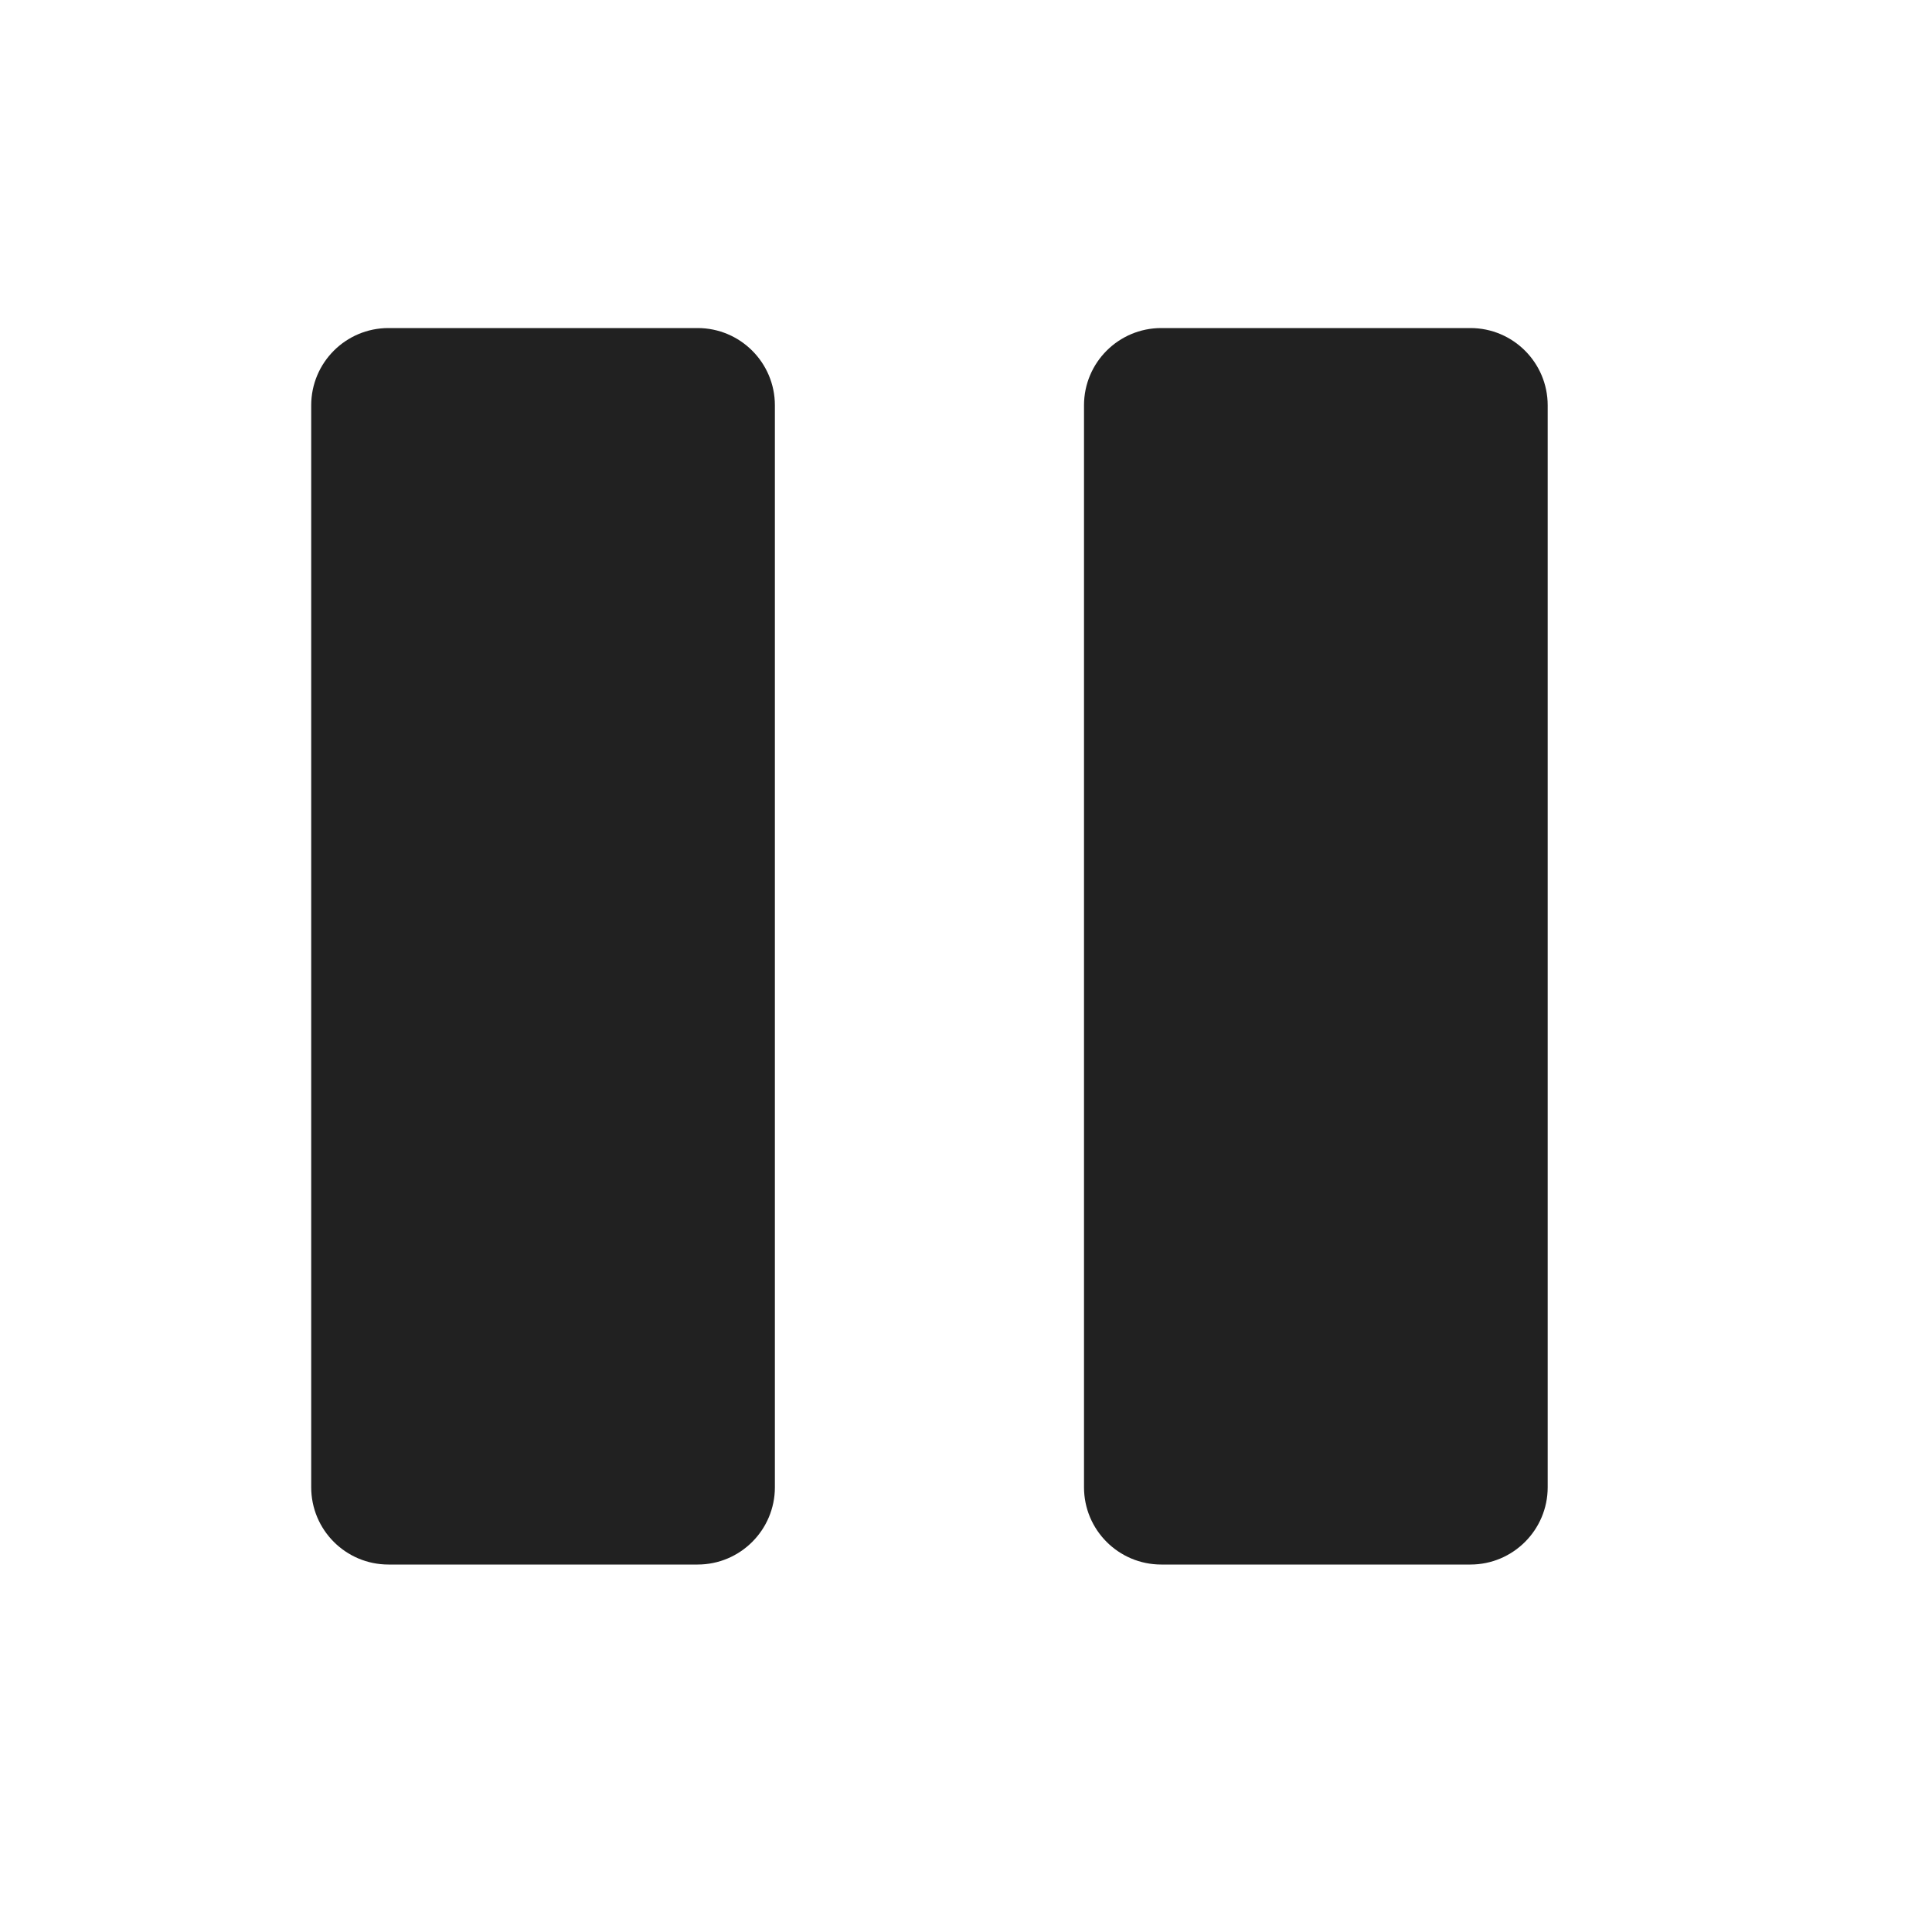
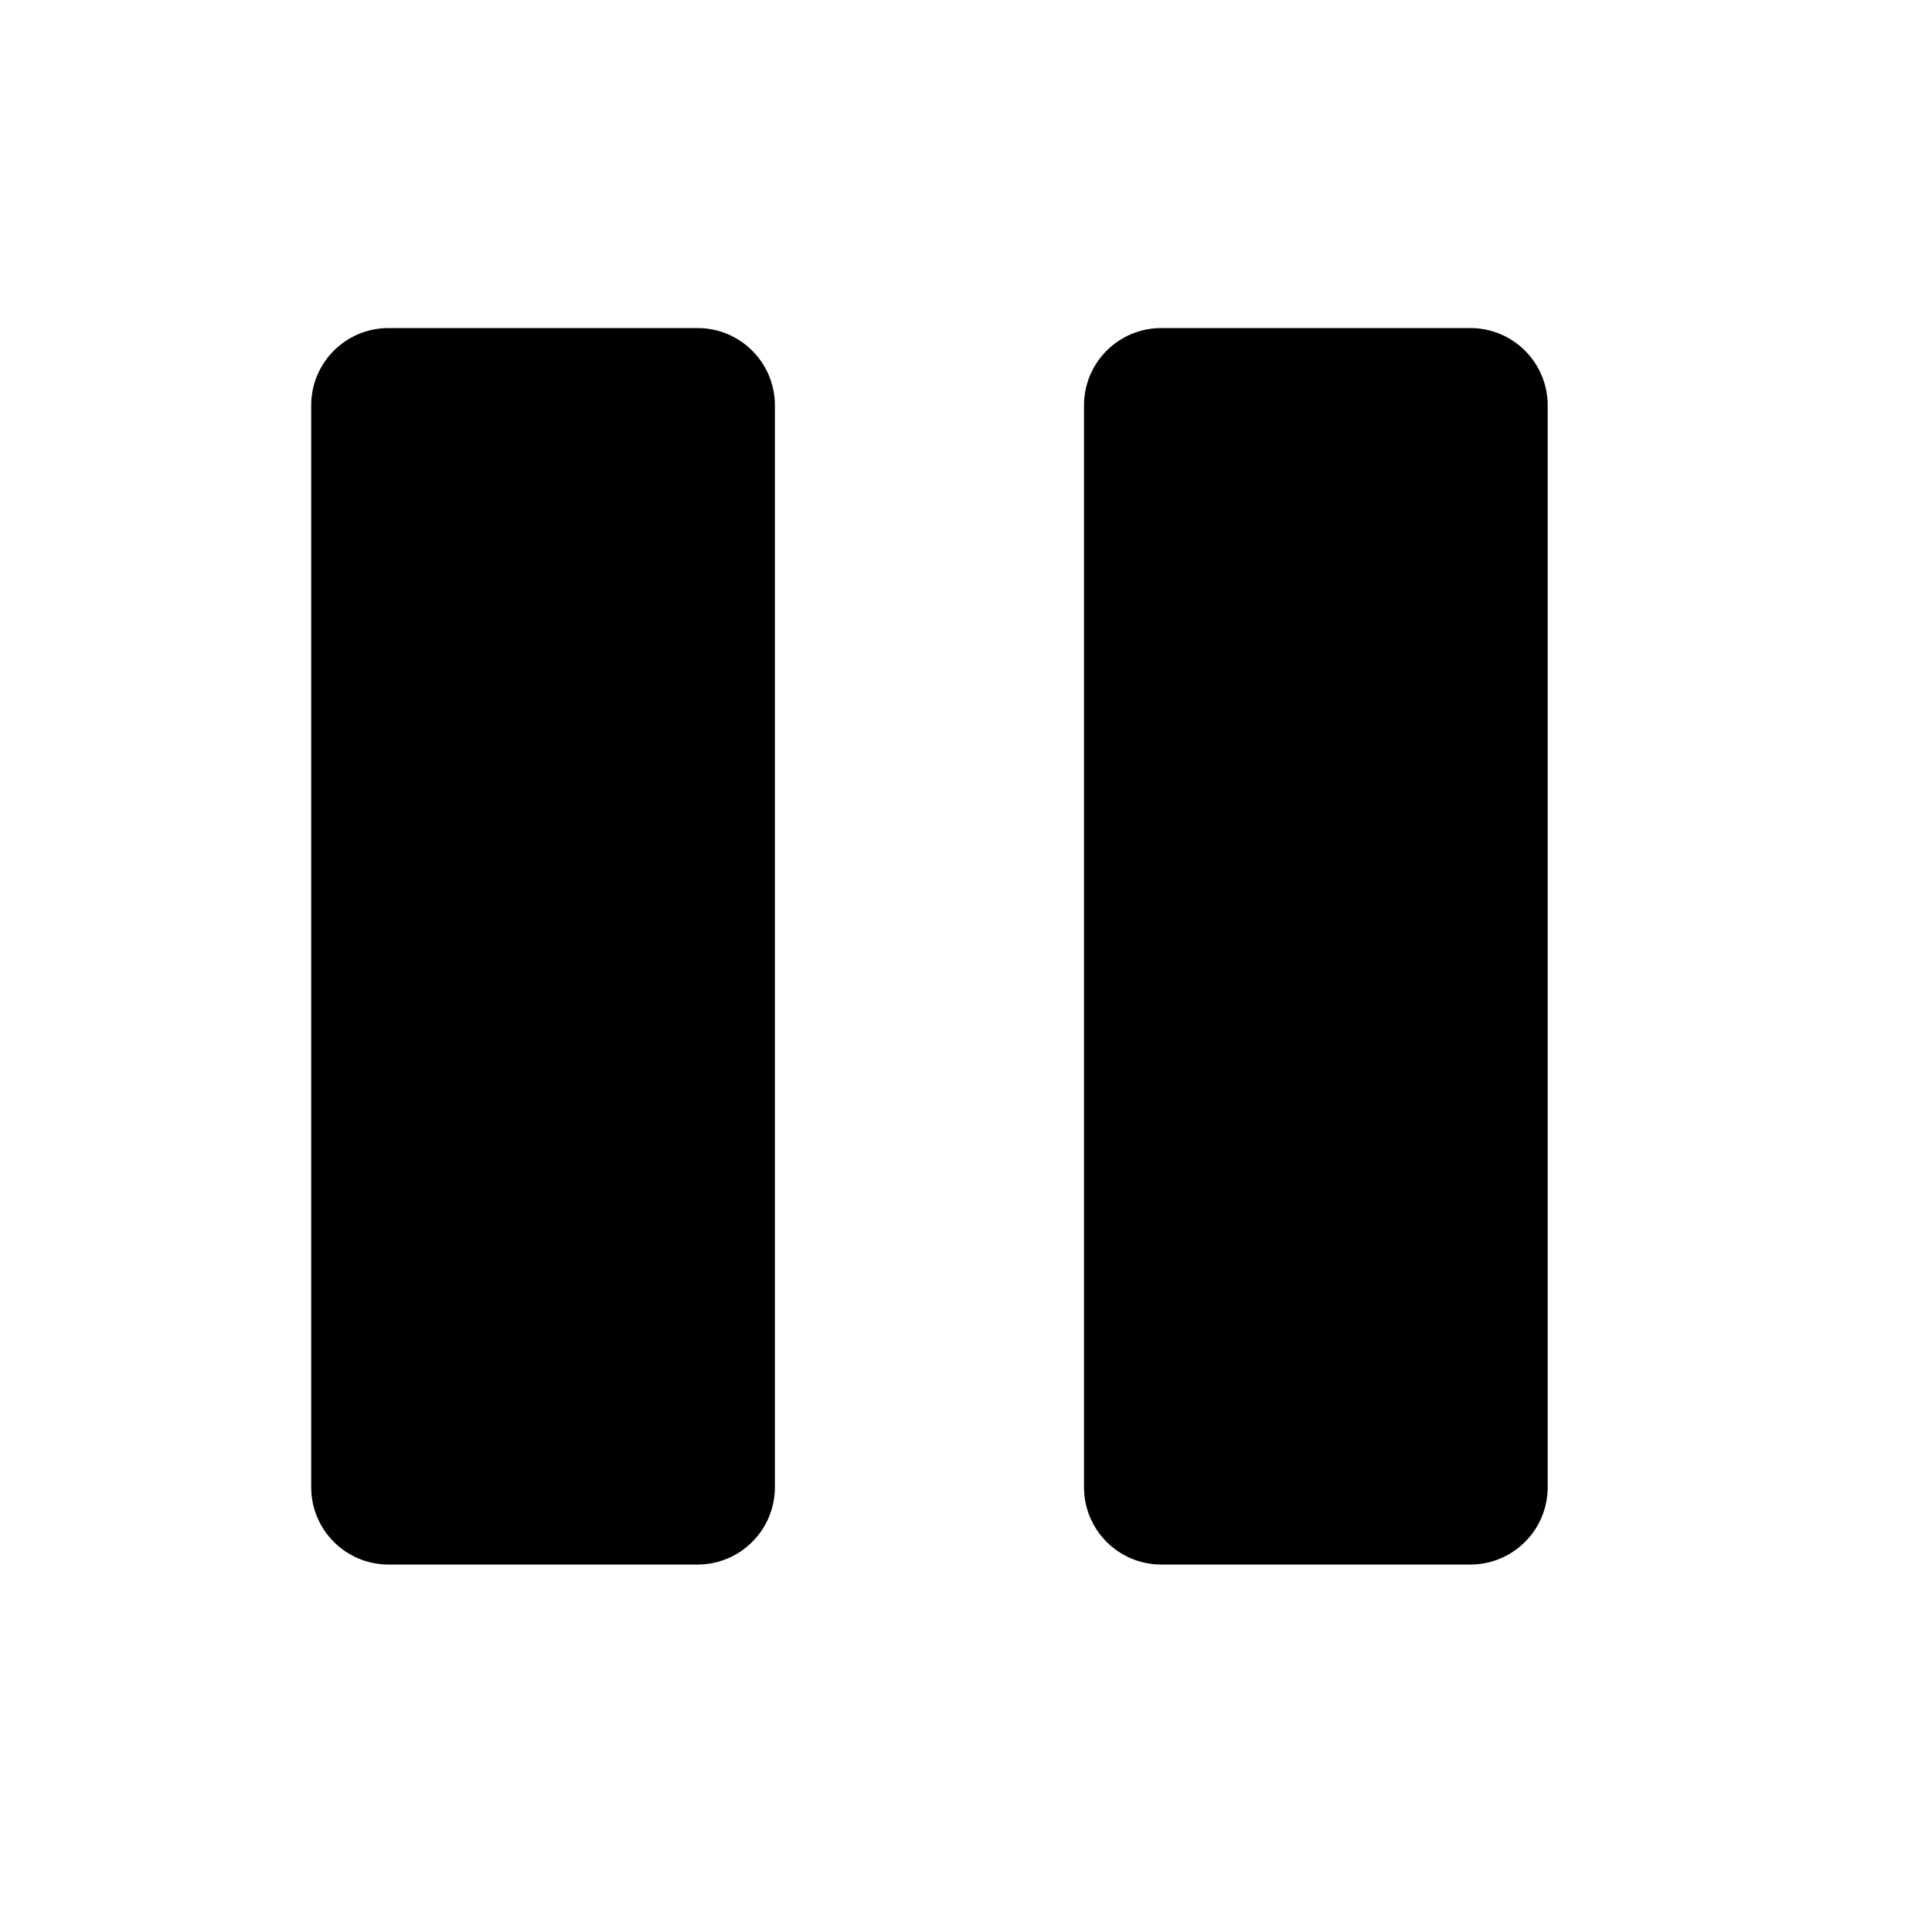
<svg xmlns="http://www.w3.org/2000/svg" width="25" height="25" viewBox="0 0 25 25" fill="none">
-   <path d="M5.027 4.245C4.474 4.245 4.027 4.693 4.027 5.245V19.245C4.027 19.797 4.474 20.245 5.027 20.245H9.027C9.579 20.245 10.027 19.797 10.027 19.245V5.245C10.027 4.693 9.579 4.245 9.027 4.245H5.027Z" fill="#212121" />
-   <path d="M15.027 4.245C14.474 4.245 14.027 4.693 14.027 5.245V19.245C14.027 19.797 14.474 20.245 15.027 20.245H19.027C19.579 20.245 20.027 19.797 20.027 19.245V5.245C20.027 4.693 19.579 4.245 19.027 4.245H15.027Z" fill="#212121" />
+   <path d="M5.027 4.245C4.474 4.245 4.027 4.693 4.027 5.245V19.245C4.027 19.797 4.474 20.245 5.027 20.245H9.027C9.579 20.245 10.027 19.797 10.027 19.245V5.245C10.027 4.693 9.579 4.245 9.027 4.245H5.027Z" fill="currentColor" />
+   <path d="M15.027 4.245C14.474 4.245 14.027 4.693 14.027 5.245V19.245C14.027 19.797 14.474 20.245 15.027 20.245H19.027C19.579 20.245 20.027 19.797 20.027 19.245V5.245C20.027 4.693 19.579 4.245 19.027 4.245H15.027Z" fill="currentColor" />
</svg>
